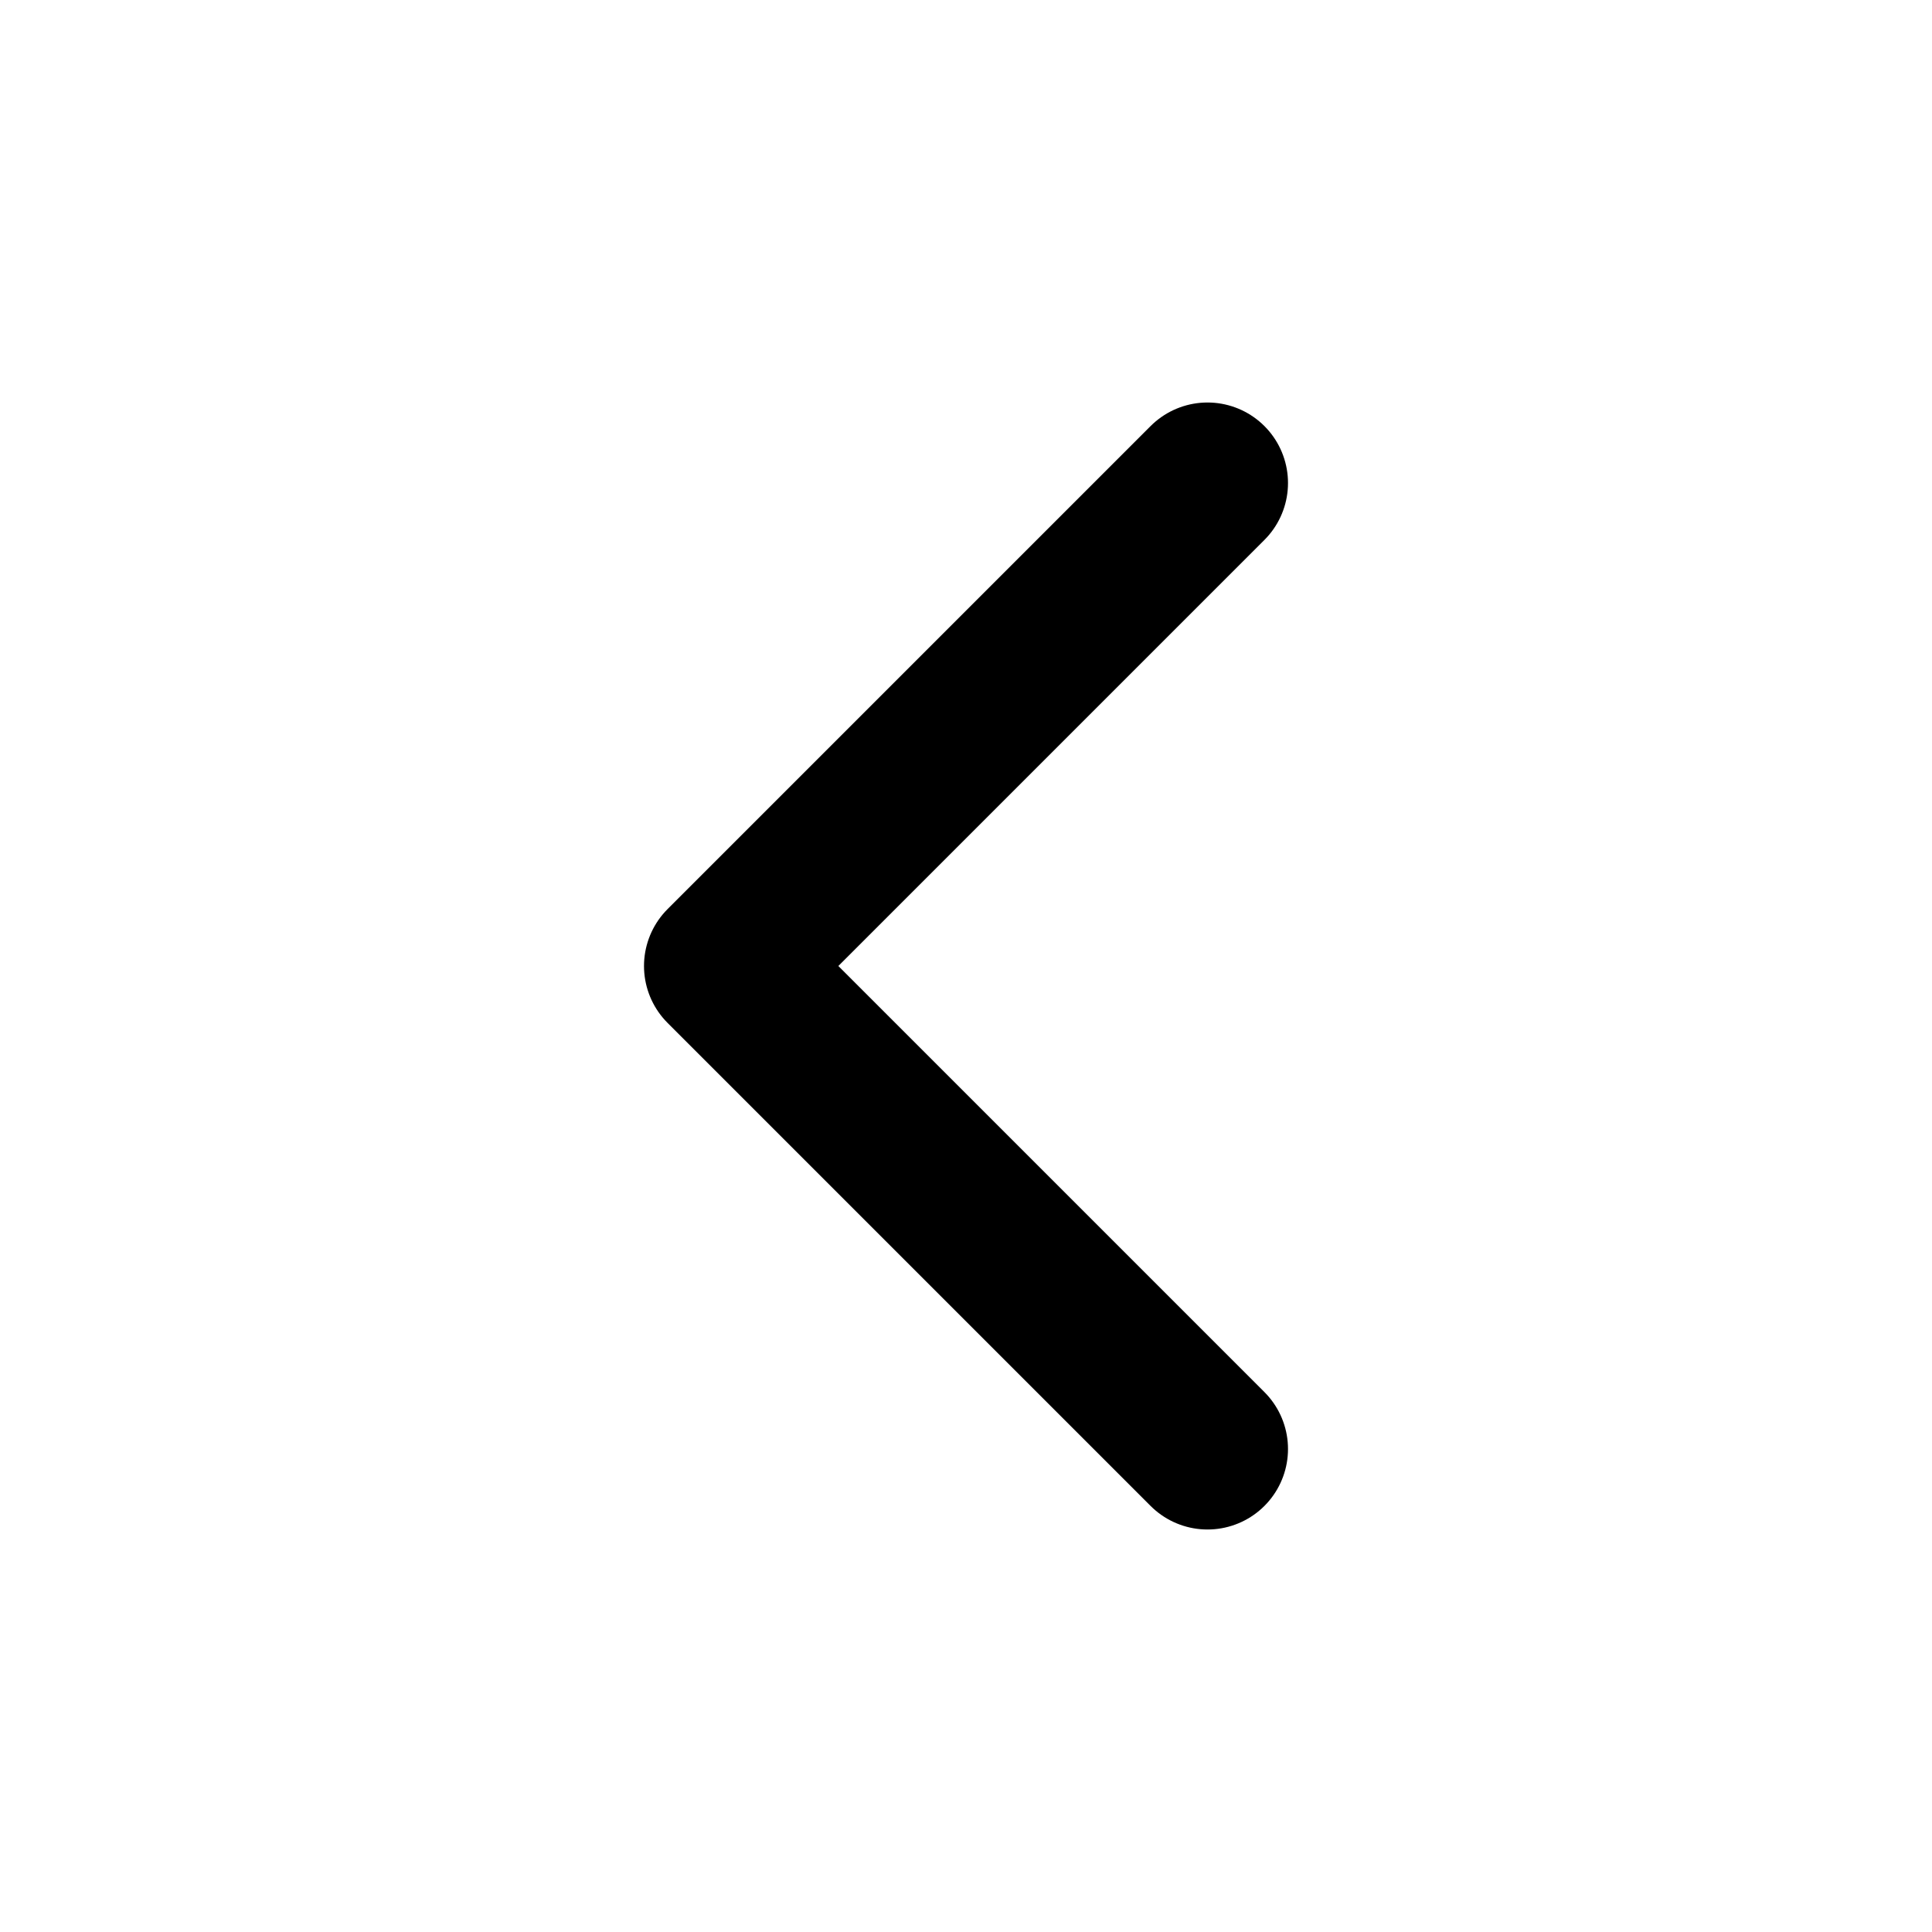
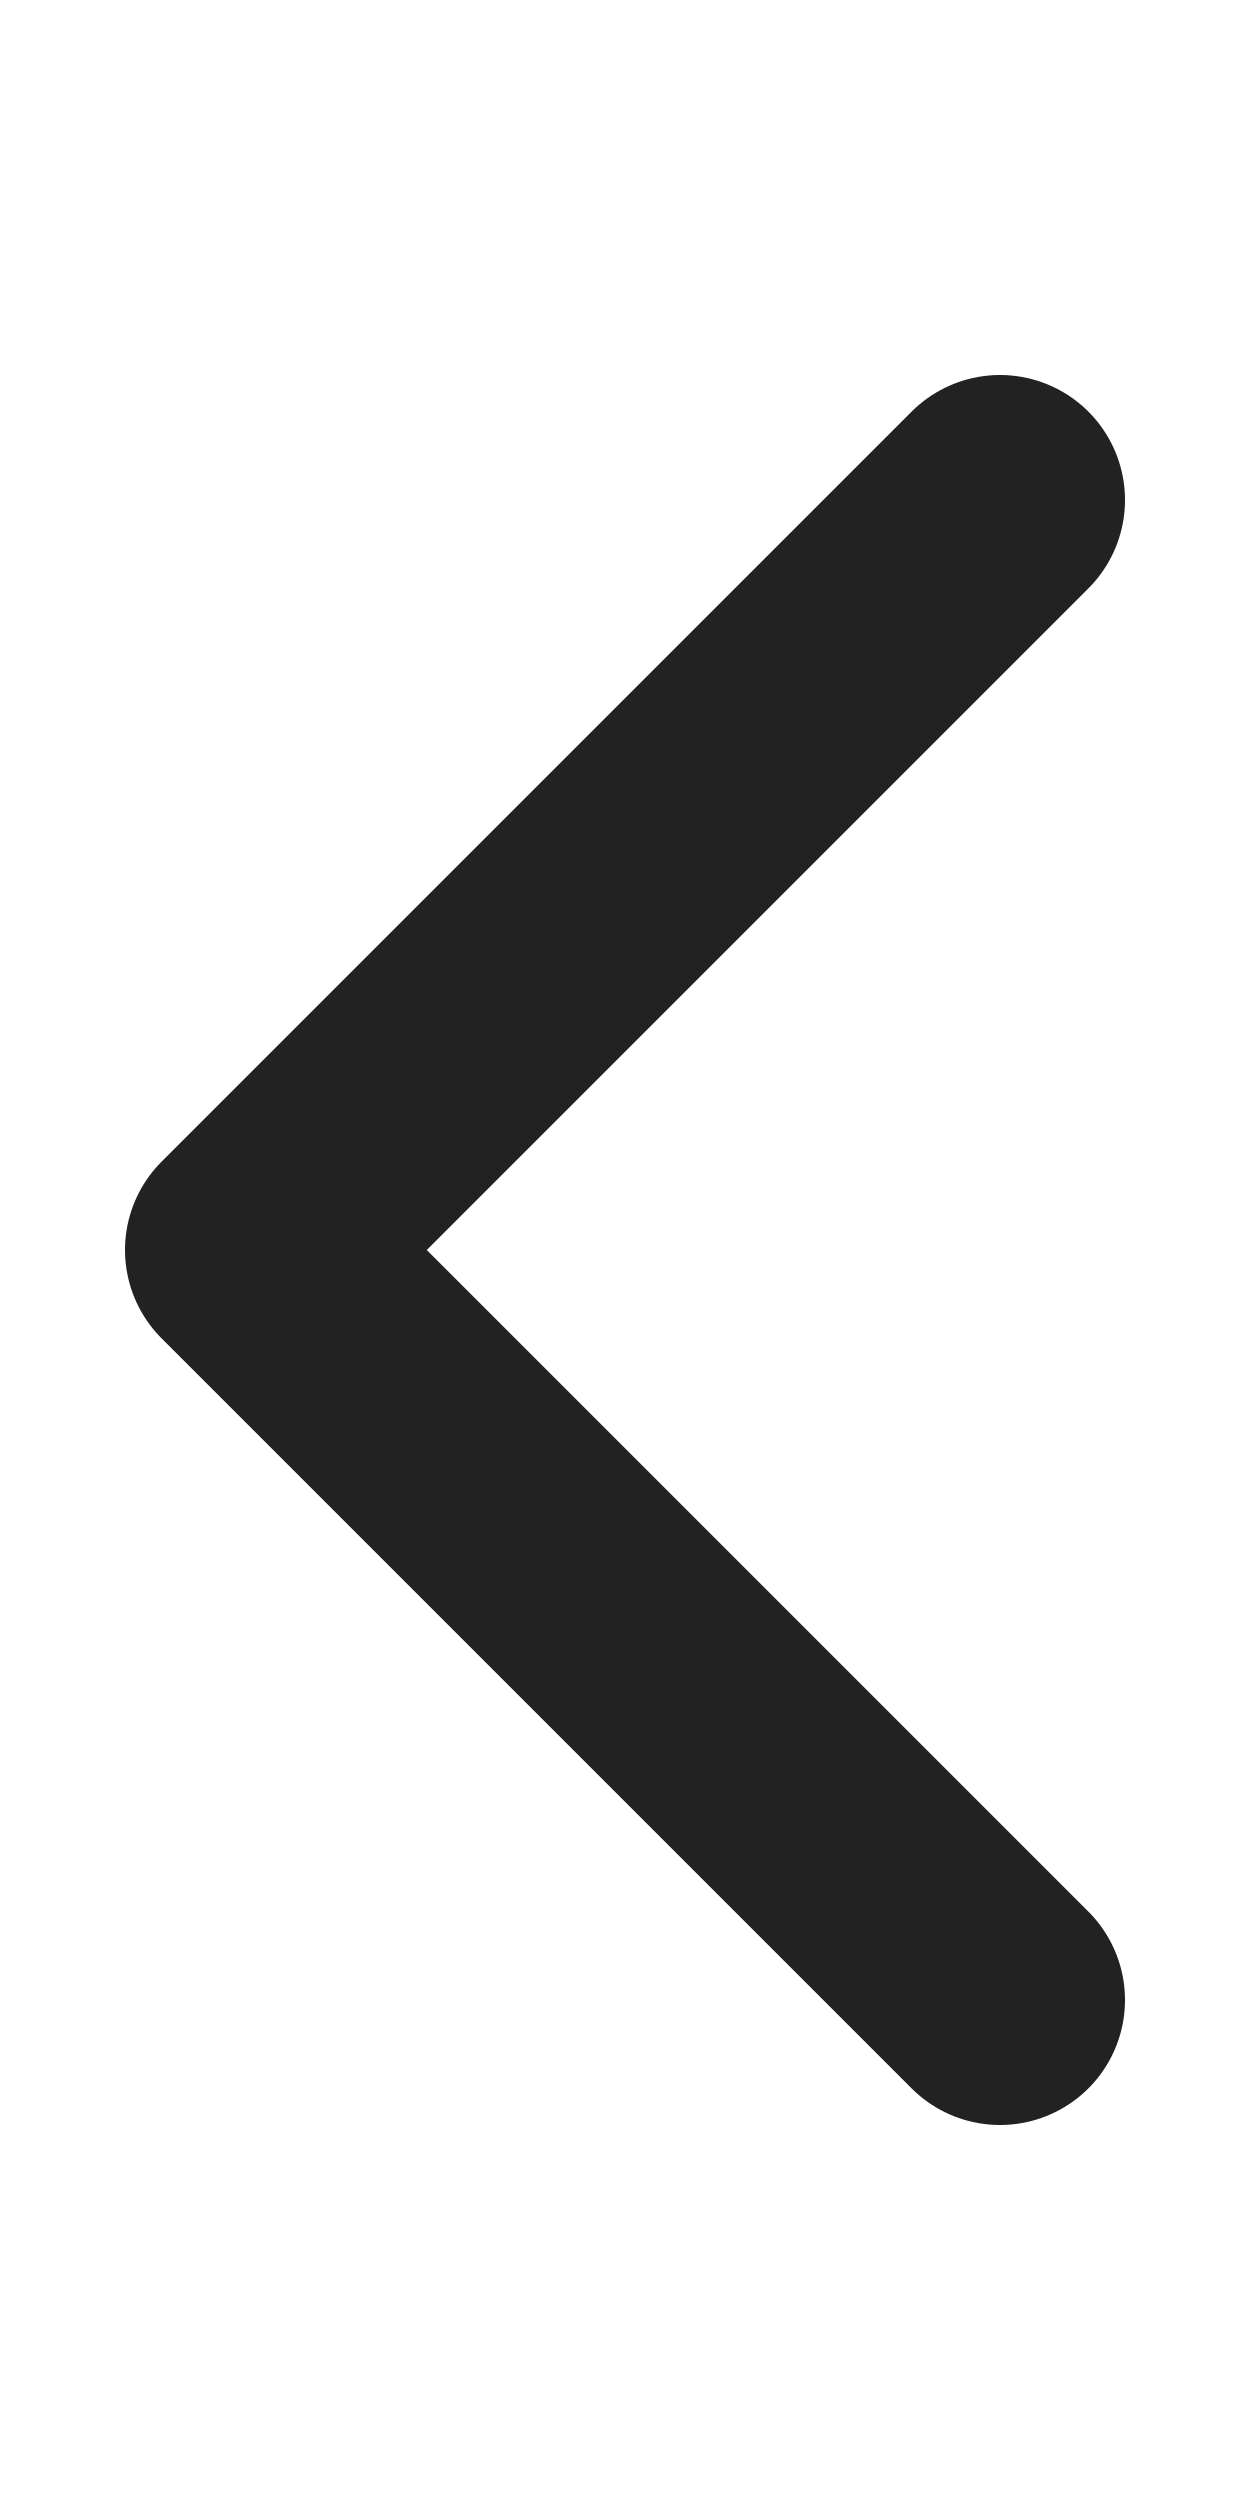
- <svg xmlns="http://www.w3.org/2000/svg" width="24" height="24" viewBox="0 0 24 24" fill="none" stroke="currentColor" stroke-width="2" stroke-linecap="round" stroke-linejoin="round" class="feather feather-chevron-left">
+ <svg xmlns="http://www.w3.org/2000/svg" width="10" height="20" viewBox="7 2 10 20" fill="none" stroke="#222" stroke-width="2" stroke-linecap="round" stroke-linejoin="round" class="feather feather-chevron-left">
  <polyline points="15 18 9 12 15 6" />
</svg>
